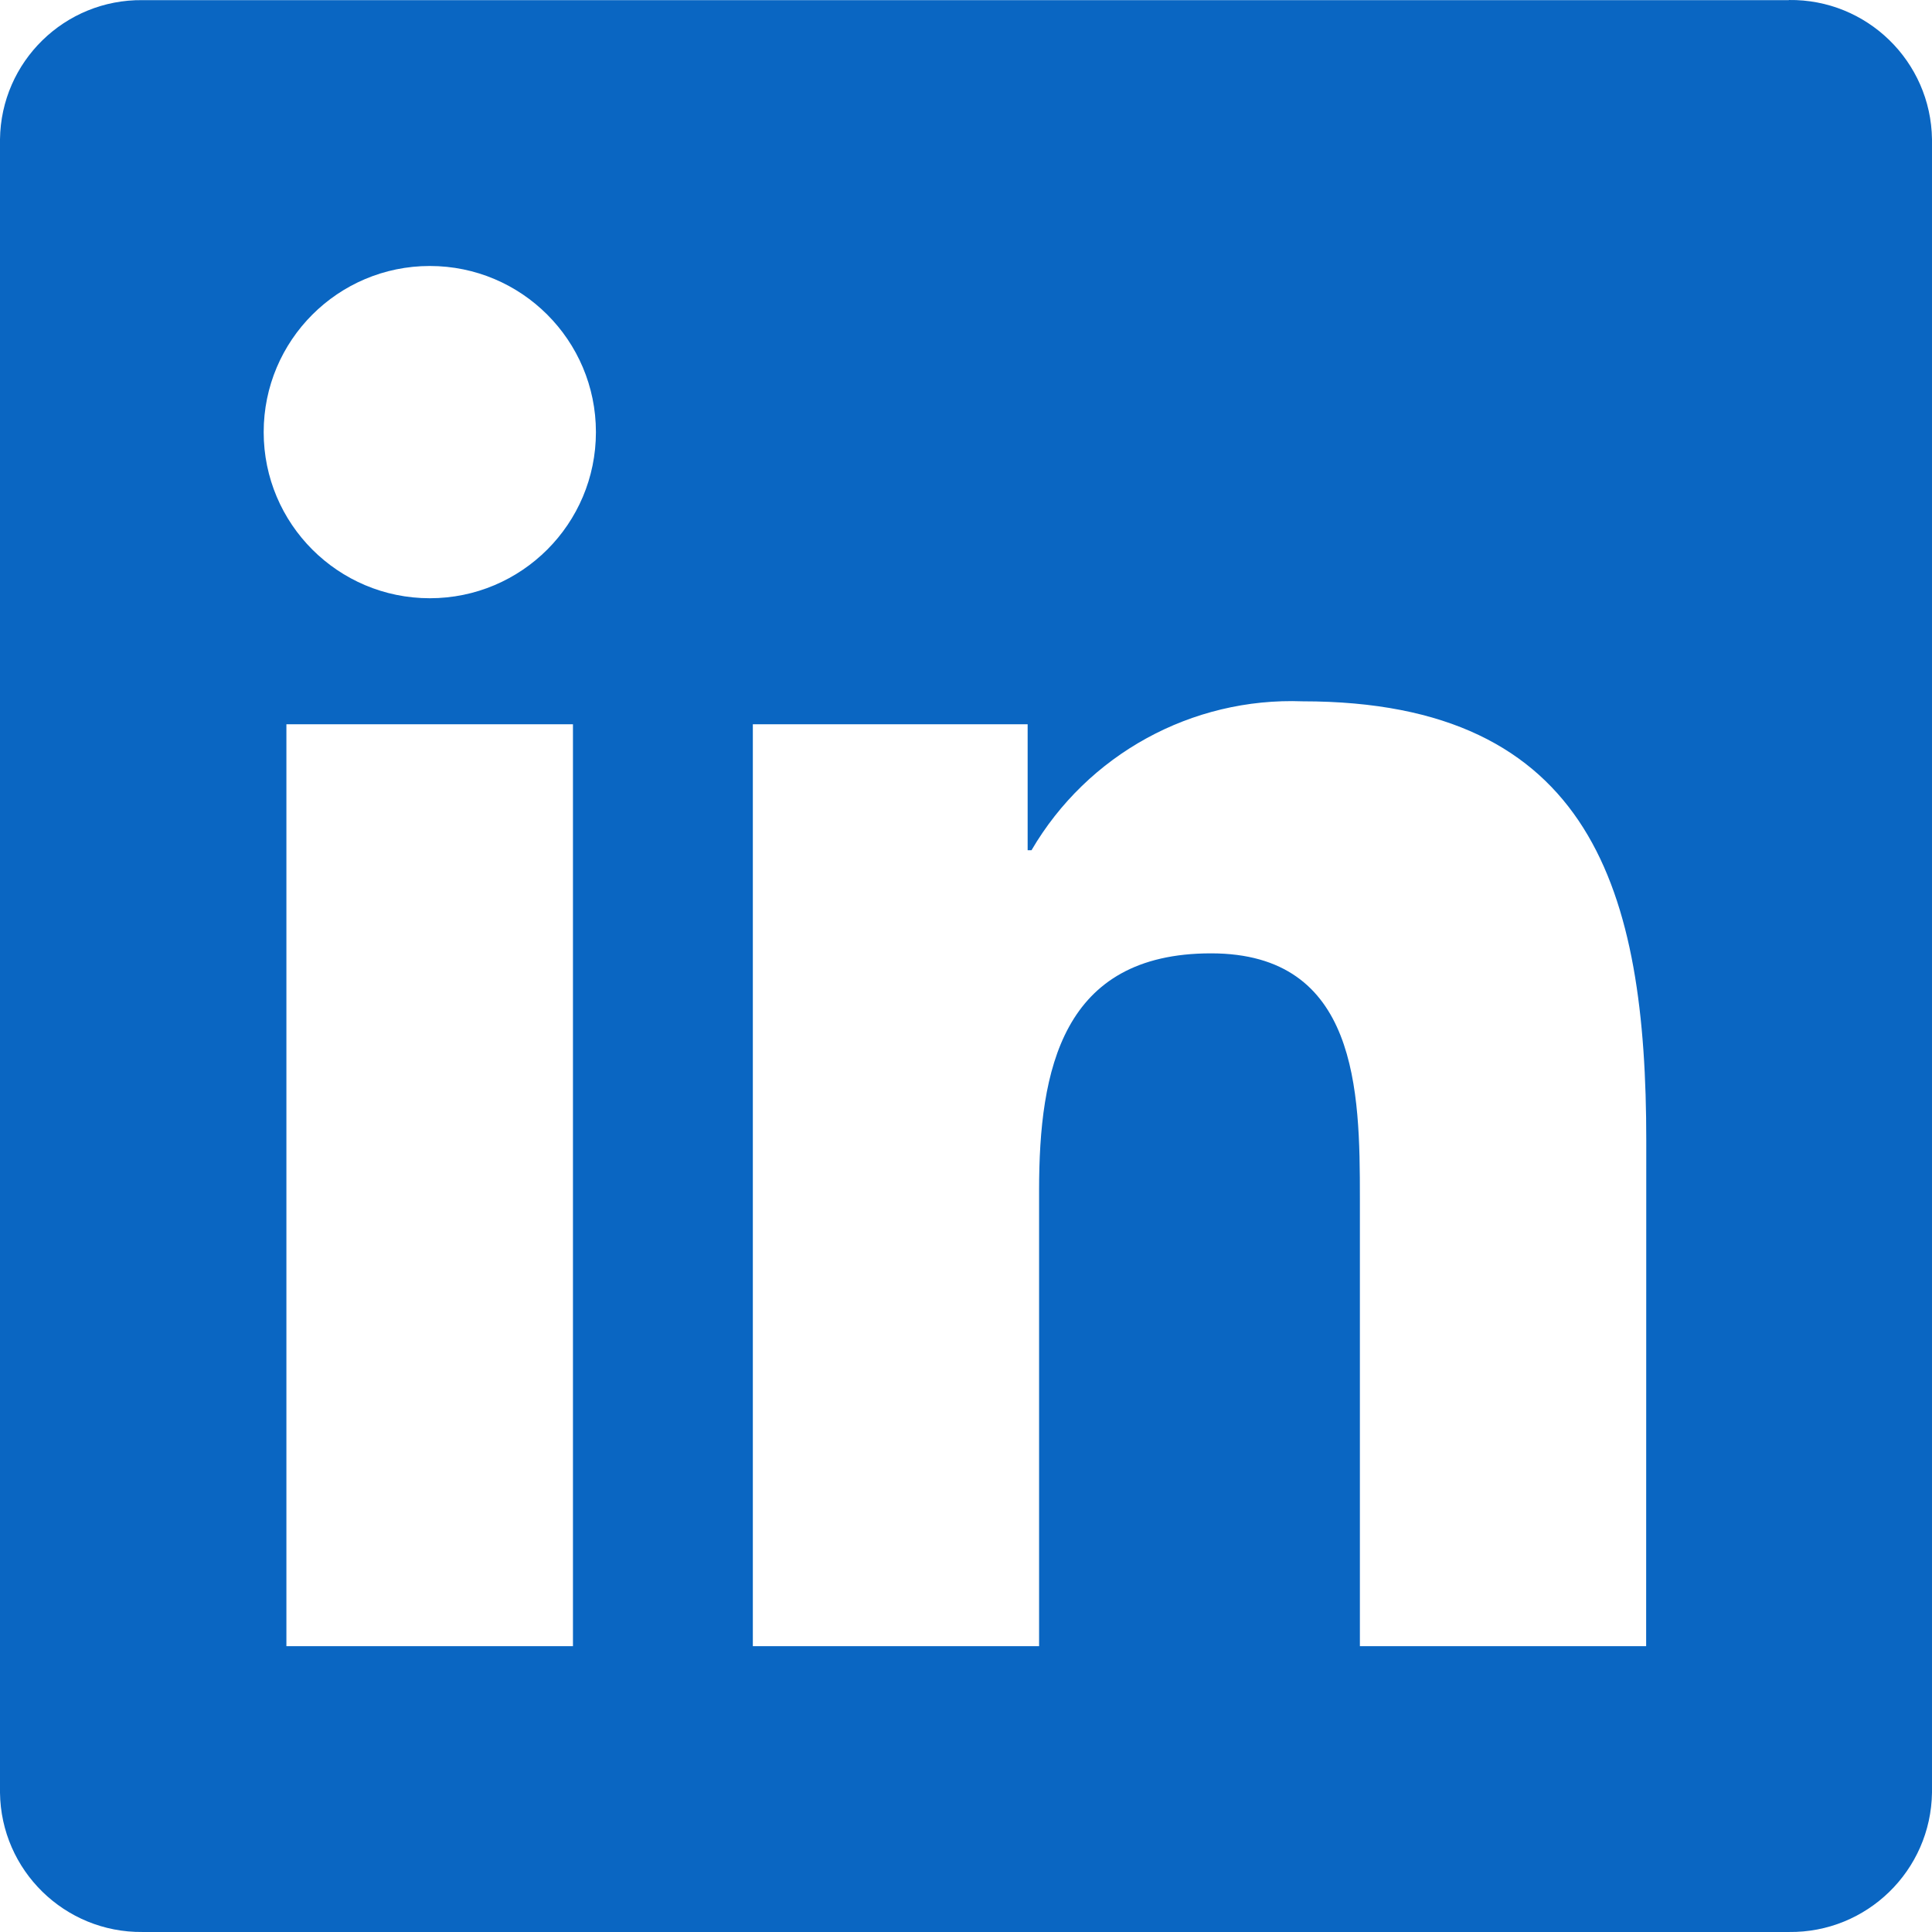
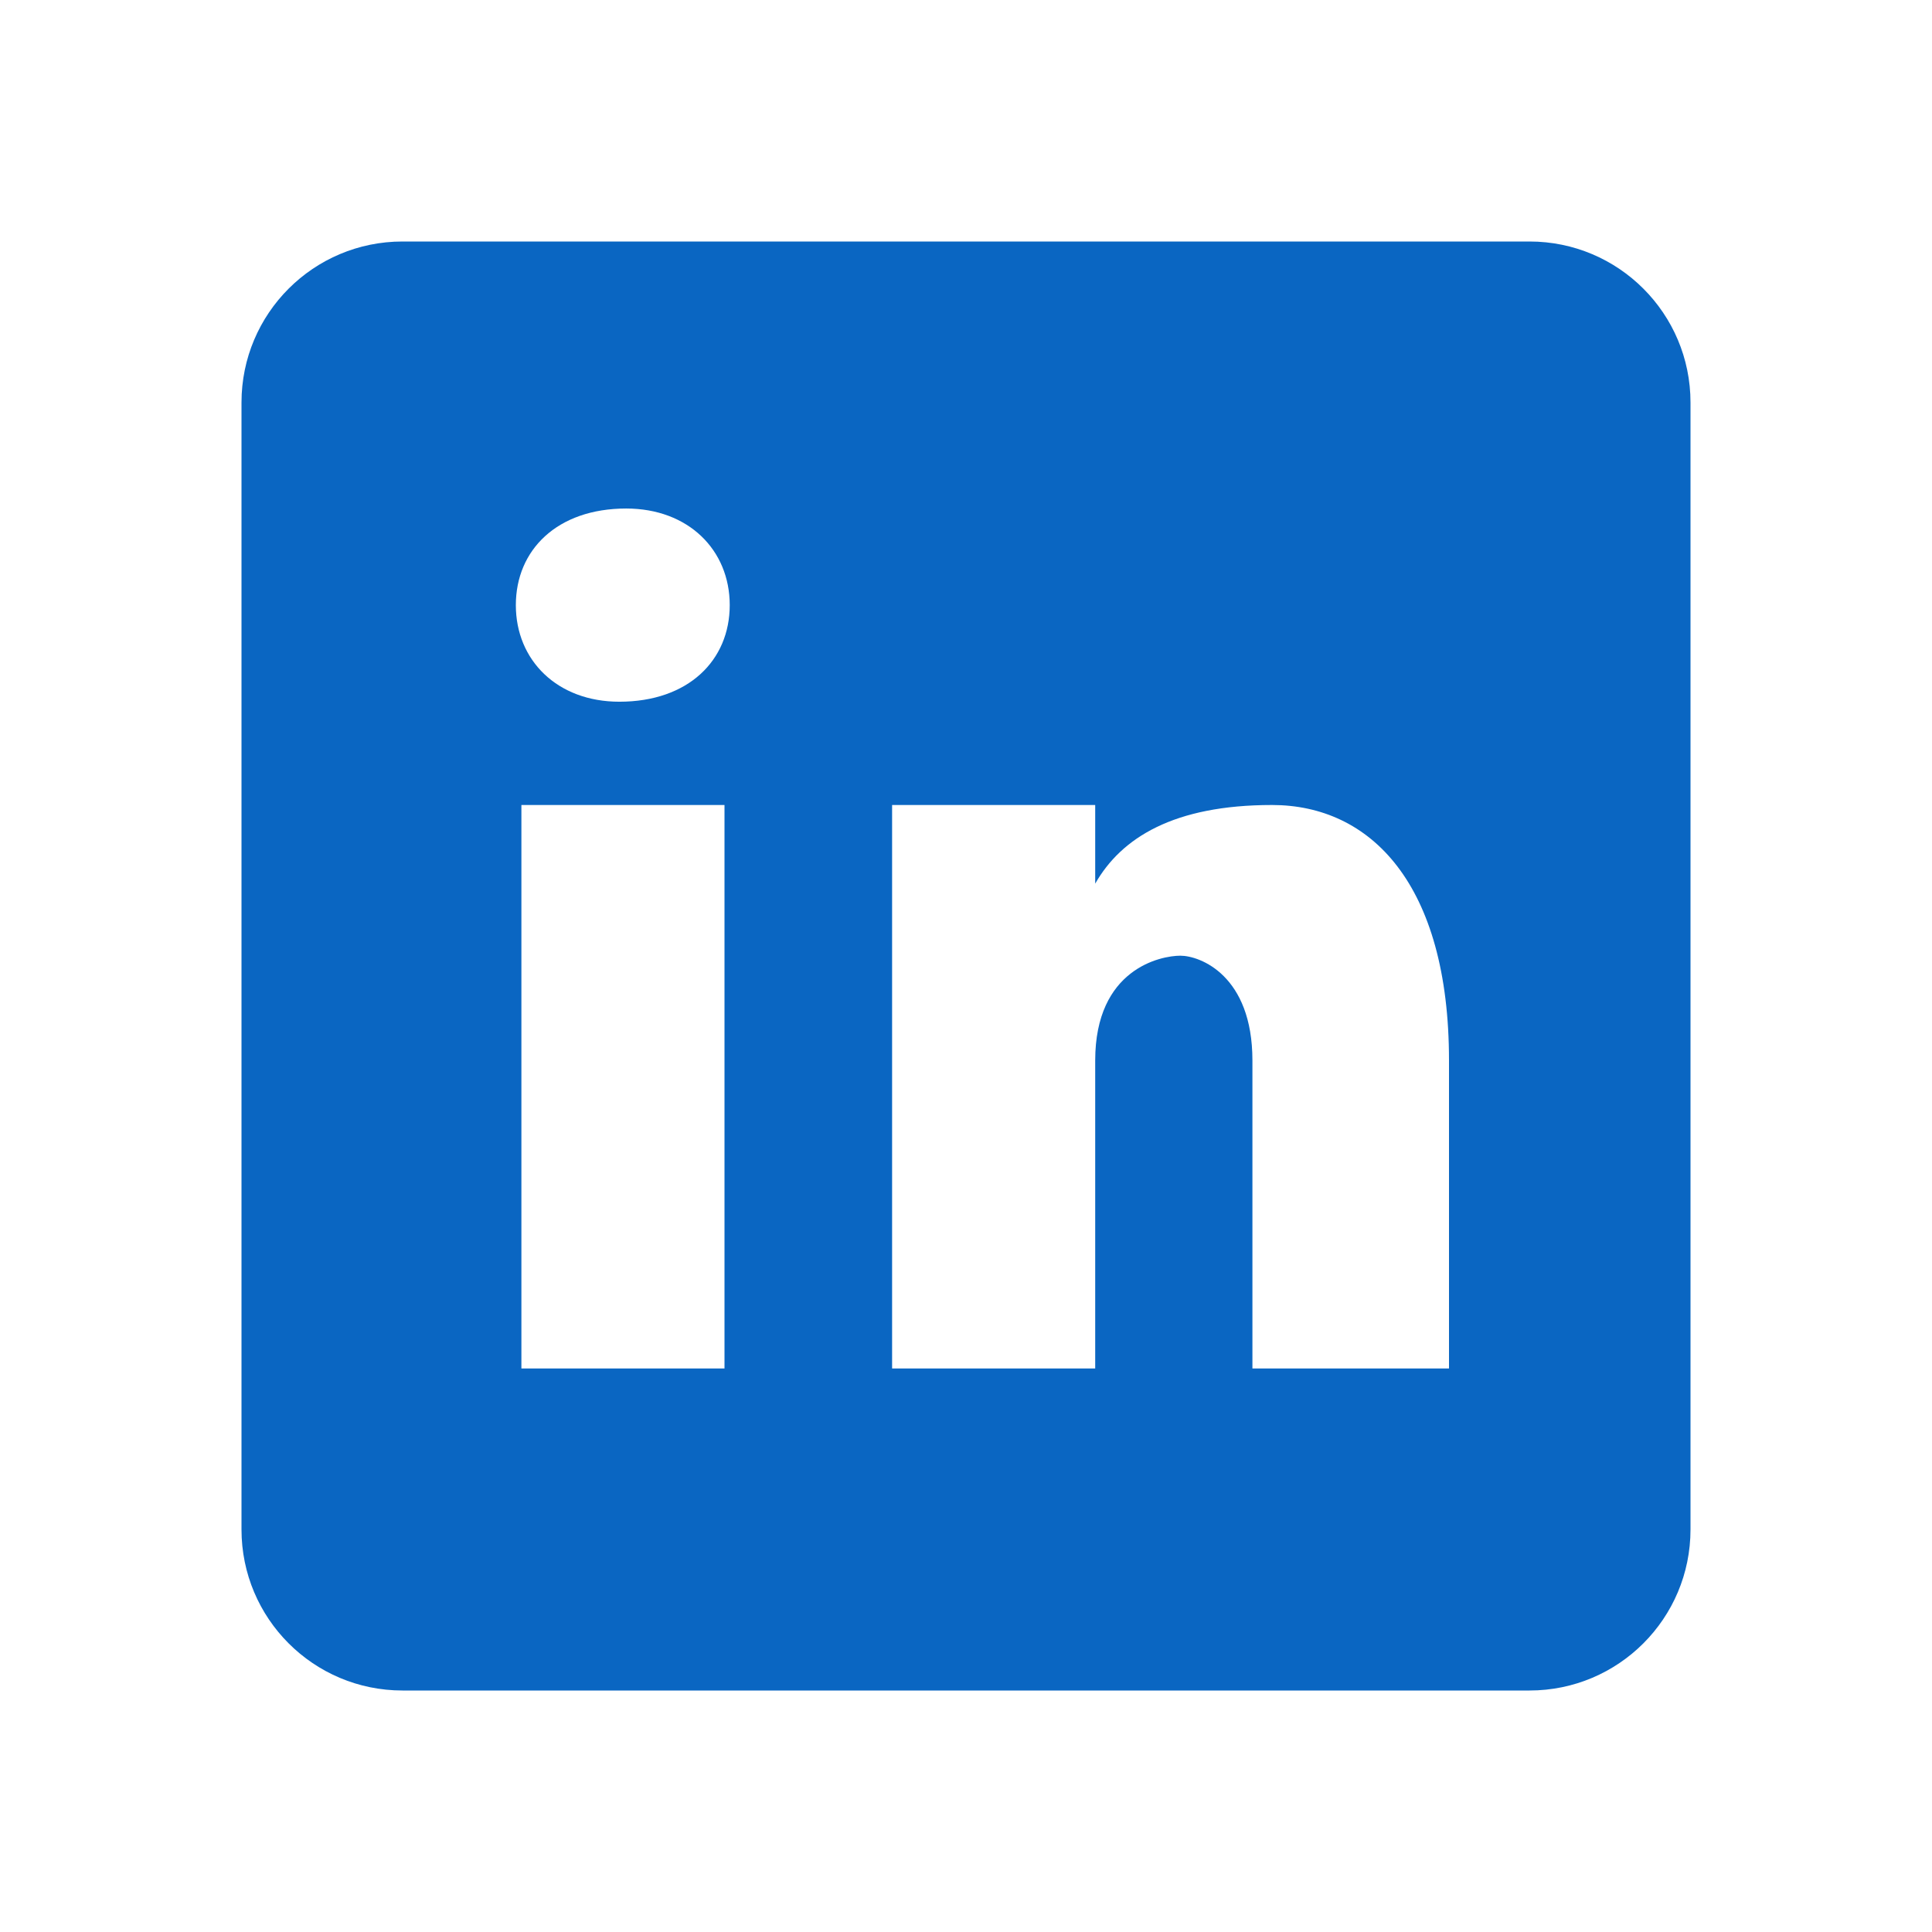
- <svg xmlns="http://www.w3.org/2000/svg" width="256" height="256" preserveAspectRatio="xMidYMid" viewBox="0 0 256 256">
-   <path d="M218.123 218.127h-37.931v-59.403c0-14.165-.253-32.4-19.728-32.4-19.756 0-22.779 15.434-22.779 31.369v60.43h-37.93V95.967h36.413v16.694h.51a39.907 39.907 0 0 1 35.928-19.733c38.445 0 45.533 25.288 45.533 58.186l-.016 67.013ZM56.955 79.27c-12.157.002-22.014-9.852-22.016-22.009-.002-12.157 9.851-22.014 22.008-22.016 12.157-.003 22.014 9.851 22.016 22.008A22.013 22.013 0 0 1 56.955 79.27m18.966 138.858H37.95V95.967h37.97v122.16ZM237.033.018H18.89C8.58-.098.125 8.161-.001 18.471v219.053c.122 10.315 8.576 18.582 18.89 18.474h218.144c10.336.128 18.823-8.139 18.966-18.474V18.454c-.147-10.33-8.635-18.588-18.966-18.453" fill="#0A66C2" />
+ <svg xmlns="http://www.w3.org/2000/svg" viewBox="0 0 24 24" width="24px" height="24px">
+   <path fill="#0A66C2" d="M19,3H5C3.895,3,3,3.895,3,5v14c0,1.105,0.895,2,2,2h14c1.105,0,2-0.895,2-2V5C21,3.895,20.105,3,19,3z M9,17H6.477v-7H9V17z M7.694,8.717c-0.771,0-1.286-0.514-1.286-1.2s0.514-1.2,1.371-1.2c0.771,0,1.286,0.514,1.286,1.2S8.551,8.717,7.694,8.717z M18,17h-2.442v-3.826c0-1.058-0.651-1.302-0.895-1.302s-1.058,0.163-1.058,1.302c0,0.163,0,3.826,0,3.826h-2.523v-7h2.523v0.977C13.93,10.407,14.581,10,15.802,10C17.023,10,18,10.977,18,13.174V17z" />
</svg>
